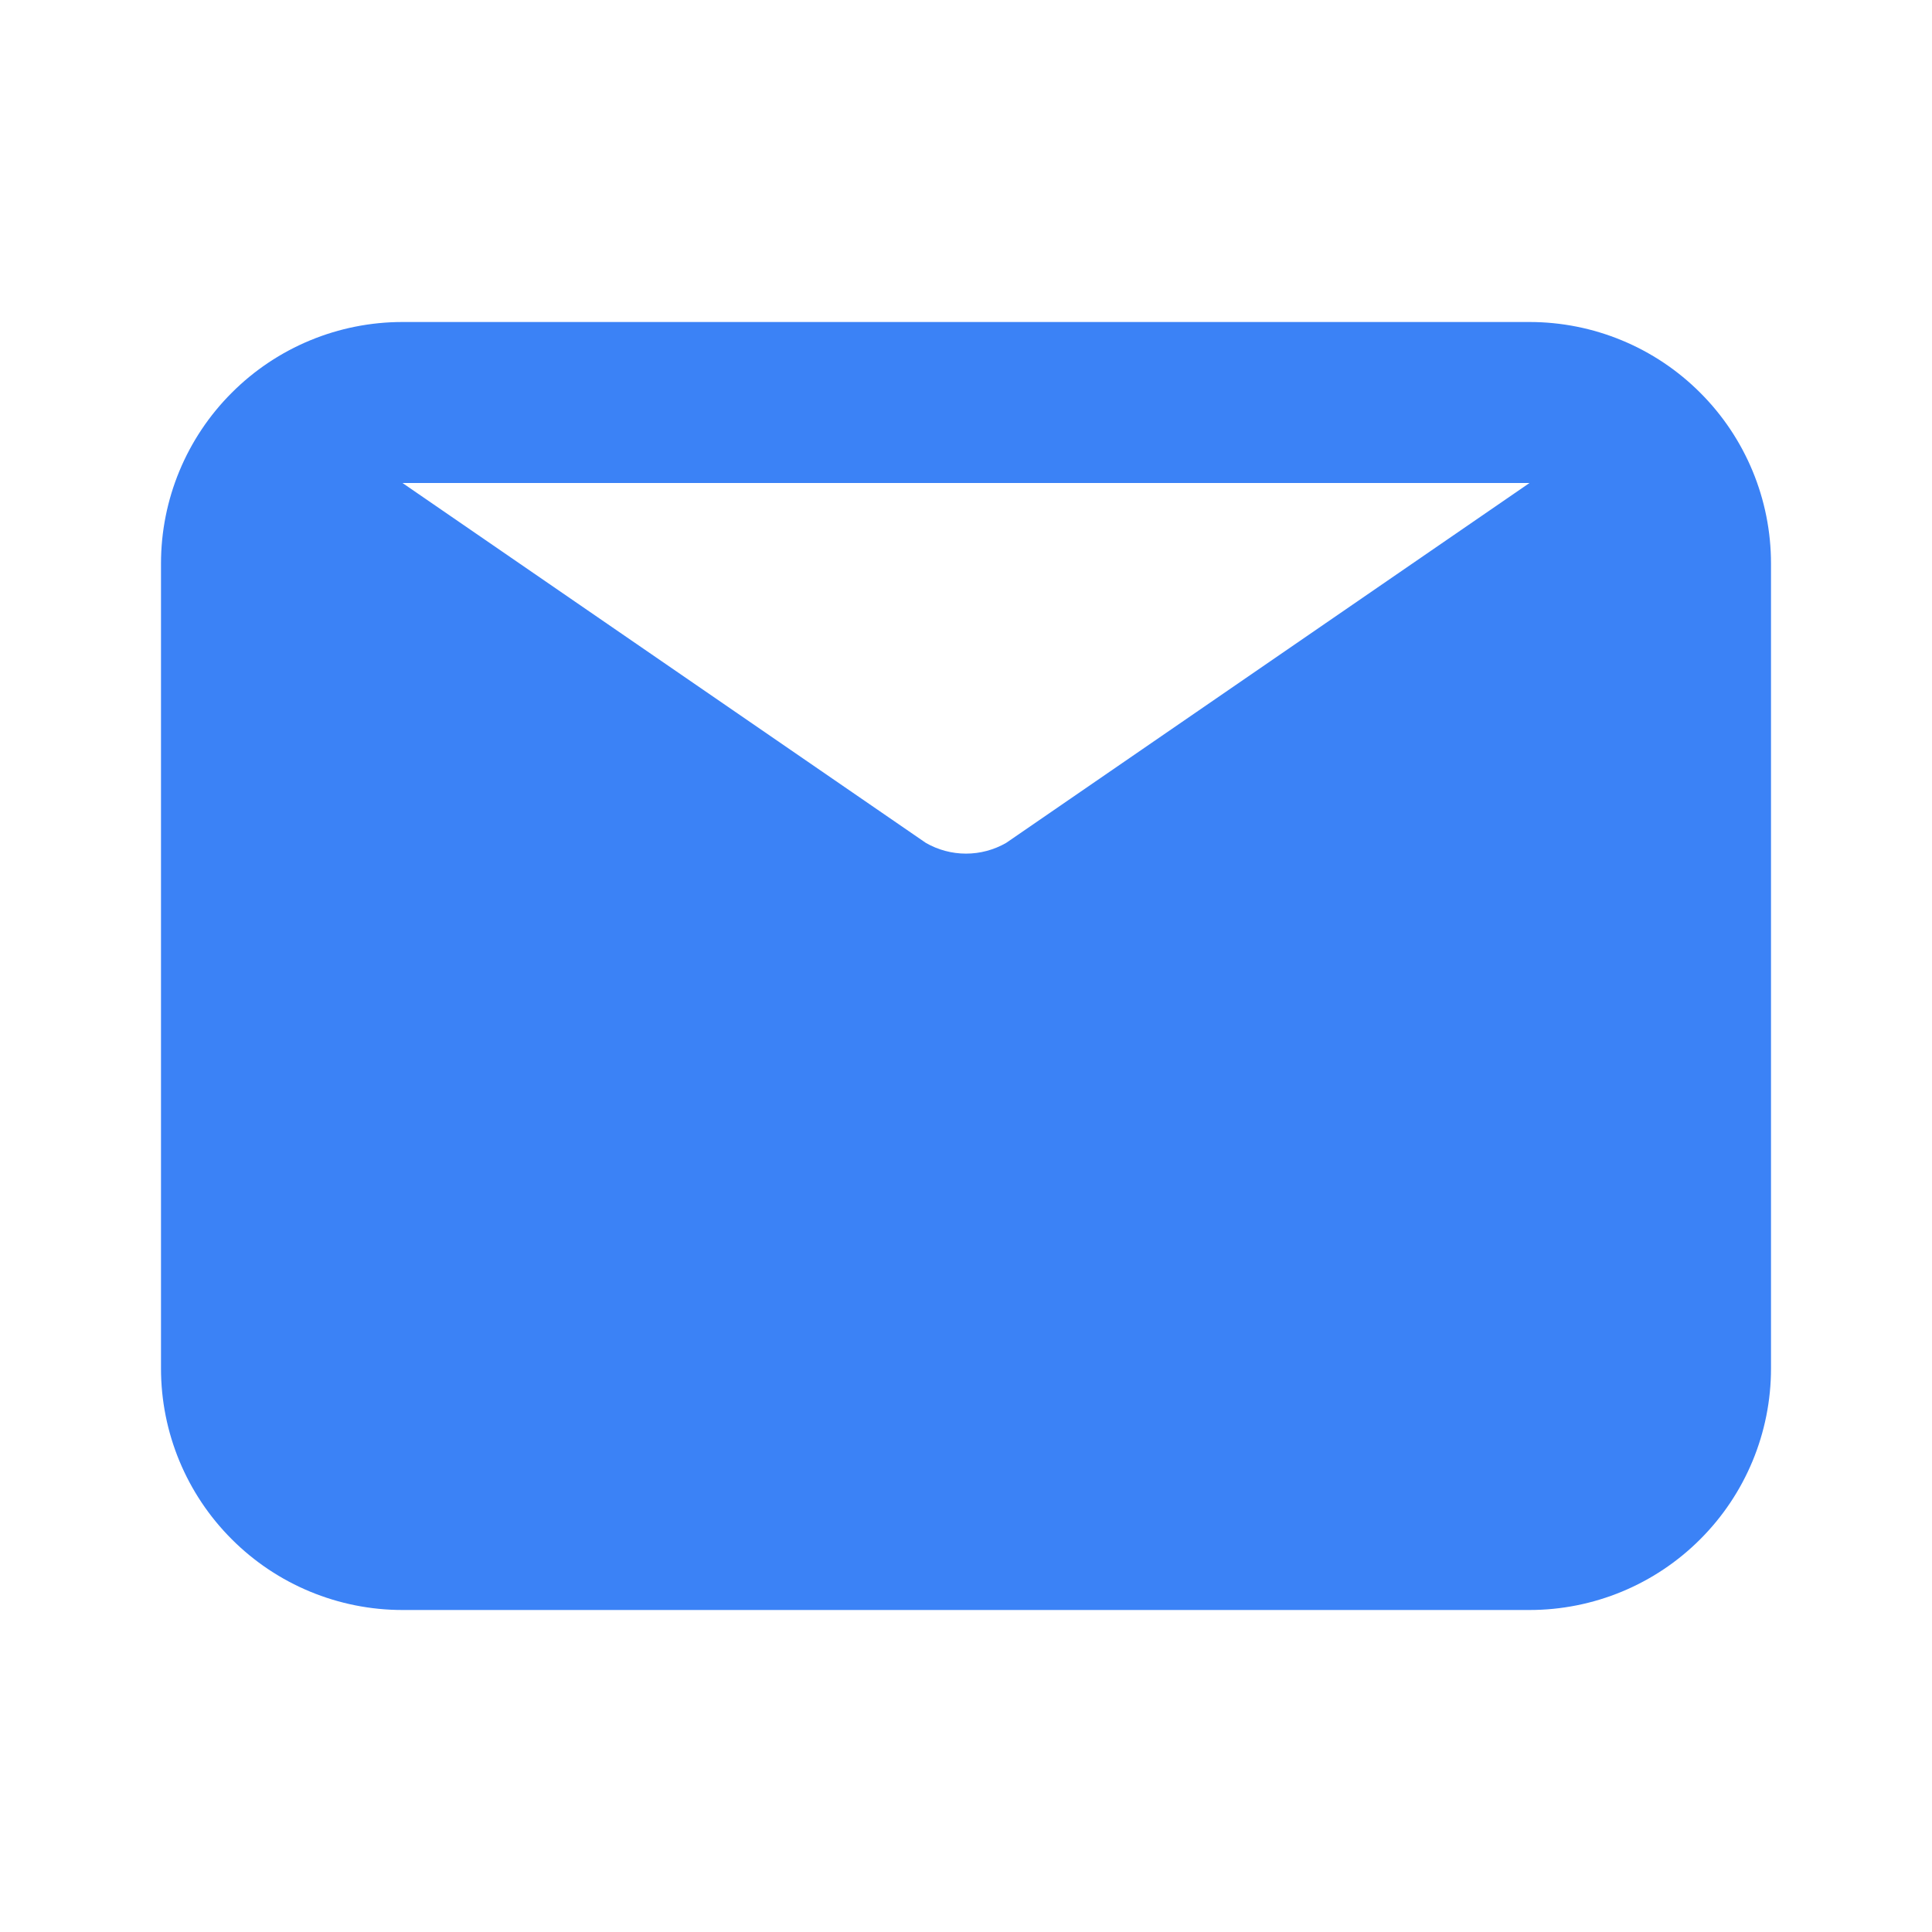
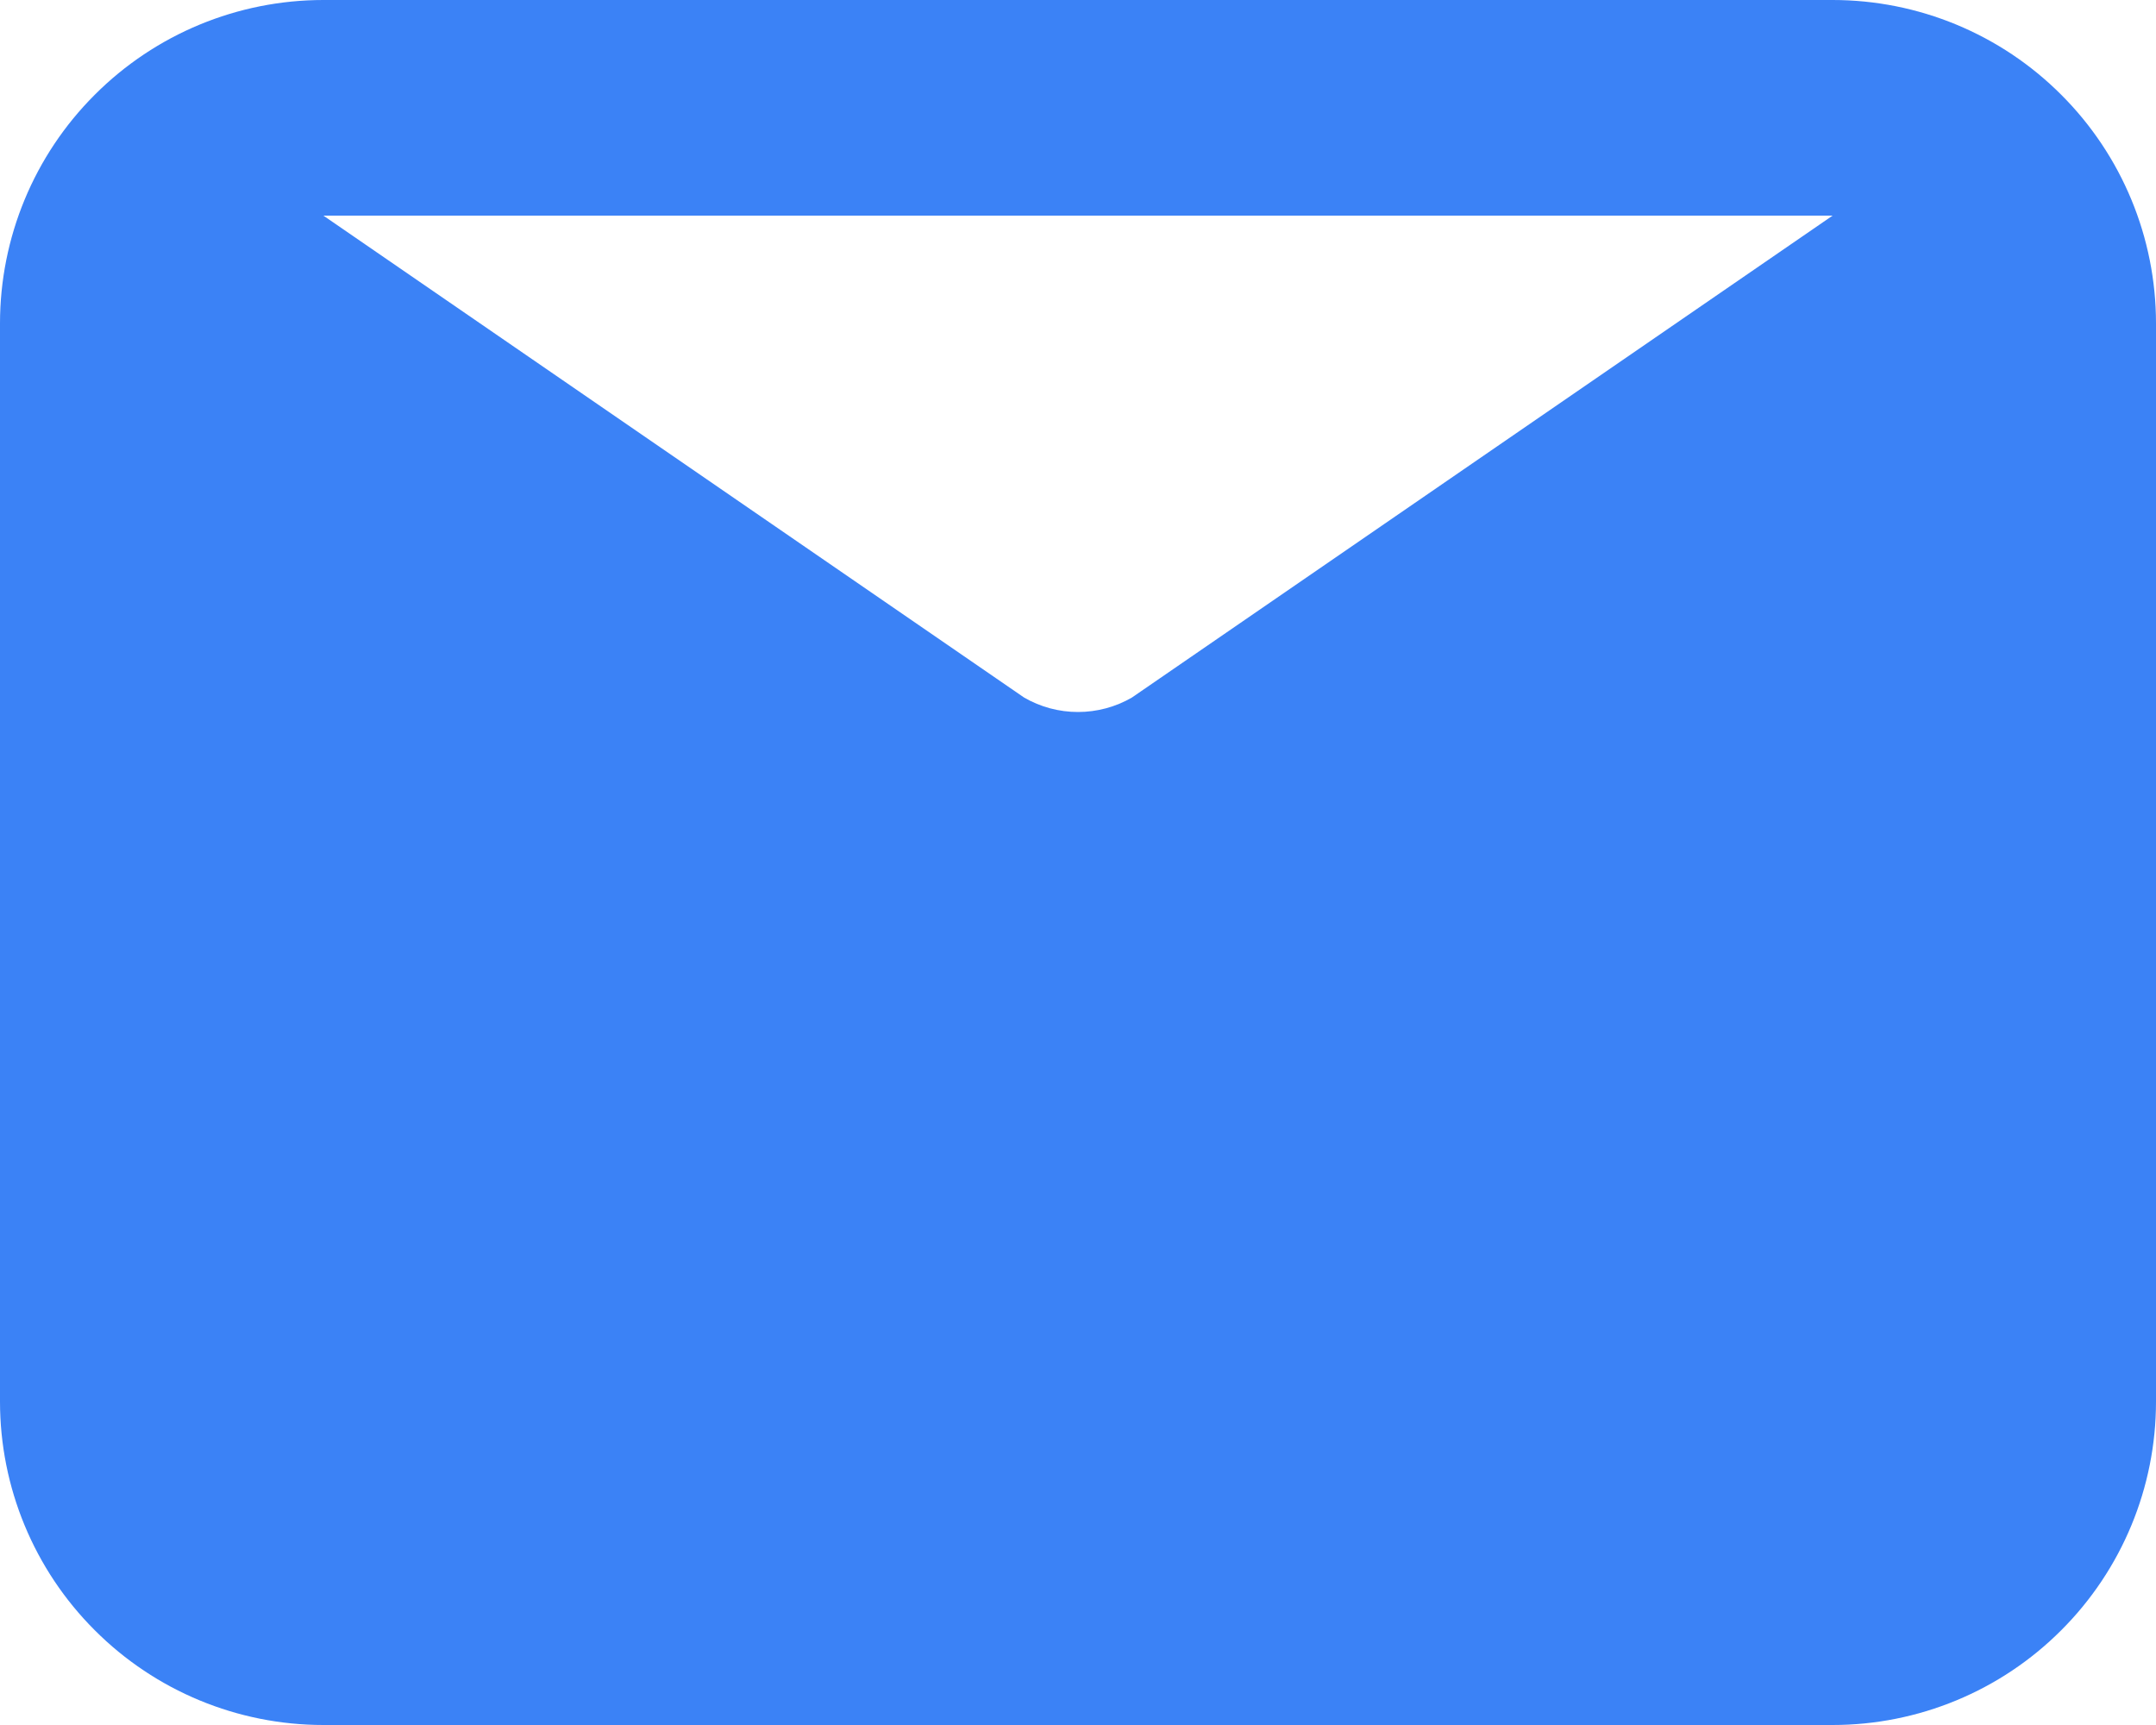
- <svg xmlns="http://www.w3.org/2000/svg" width="24" height="24" viewBox="0 0 24 24" fill="none">
-   <path d="M19 4H5C4.204 4 3.441 4.316 2.879 4.879C2.316 5.441 2 6.204 2 7V17C2 17.796 2.316 18.559 2.879 19.121C3.441 19.684 4.204 20 5 20H19C19.796 20 20.559 19.684 21.121 19.121C21.684 18.559 22 17.796 22 17V7C22 6.204 21.684 5.441 21.121 4.879C20.559 4.316 19.796 4 19 4ZM19 6L12.5 10.47C12.348 10.558 12.175 10.604 12 10.604C11.825 10.604 11.652 10.558 11.5 10.47L5 6H19Z" fill="#3B82F6" />
+ <svg xmlns="http://www.w3.org/2000/svg" width="20" height="16" viewBox="0 0 20 16" fill="none">
+   <path d="M17 0H3C2.204 0 1.441 0.316 0.879 0.879C0.316 1.441 0 2.204 0 3V13C0 13.796 0.316 14.559 0.879 15.121C1.441 15.684 2.204 16 3 16H17C17.796 16 18.559 15.684 19.121 15.121C19.684 14.559 20 13.796 20 13V3C20 2.204 19.684 1.441 19.121 0.879C18.559 0.316 17.796 0 17 0ZM17 2L10.5 6.47C10.348 6.558 10.175 6.604 10 6.604C9.824 6.604 9.652 6.558 9.5 6.47L3 2H17Z" fill="#3B82F6" />
</svg>
